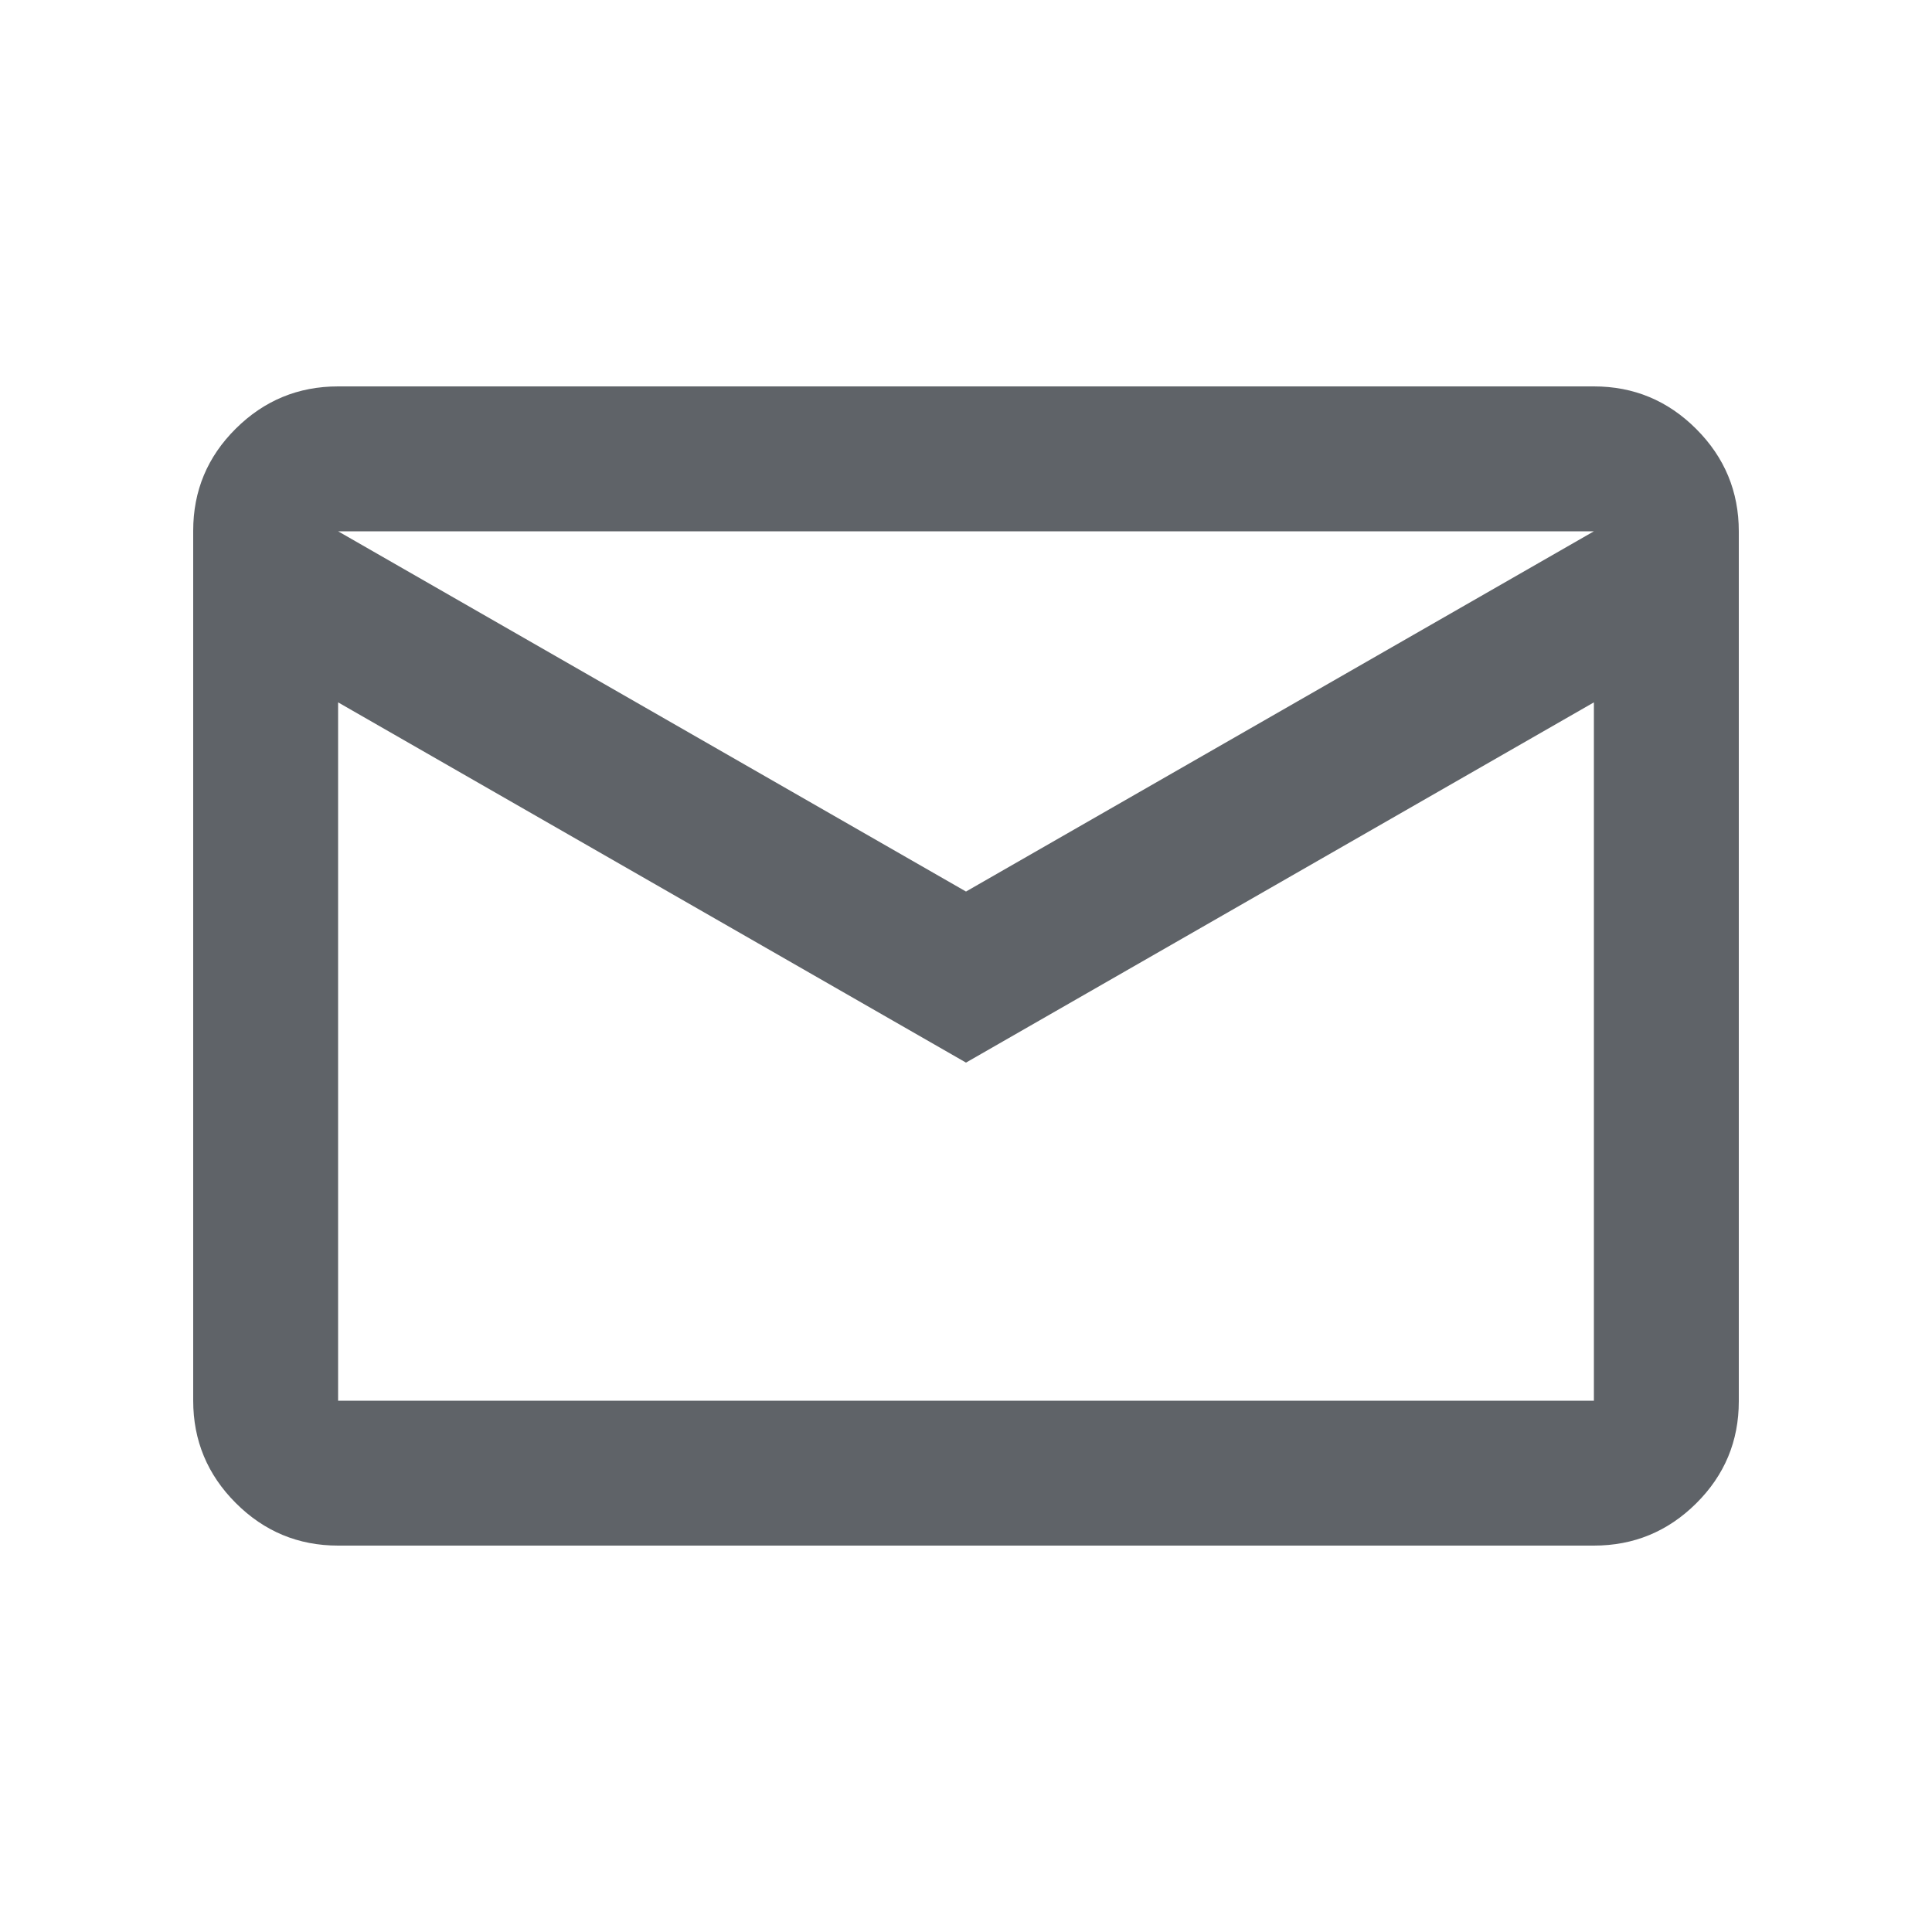
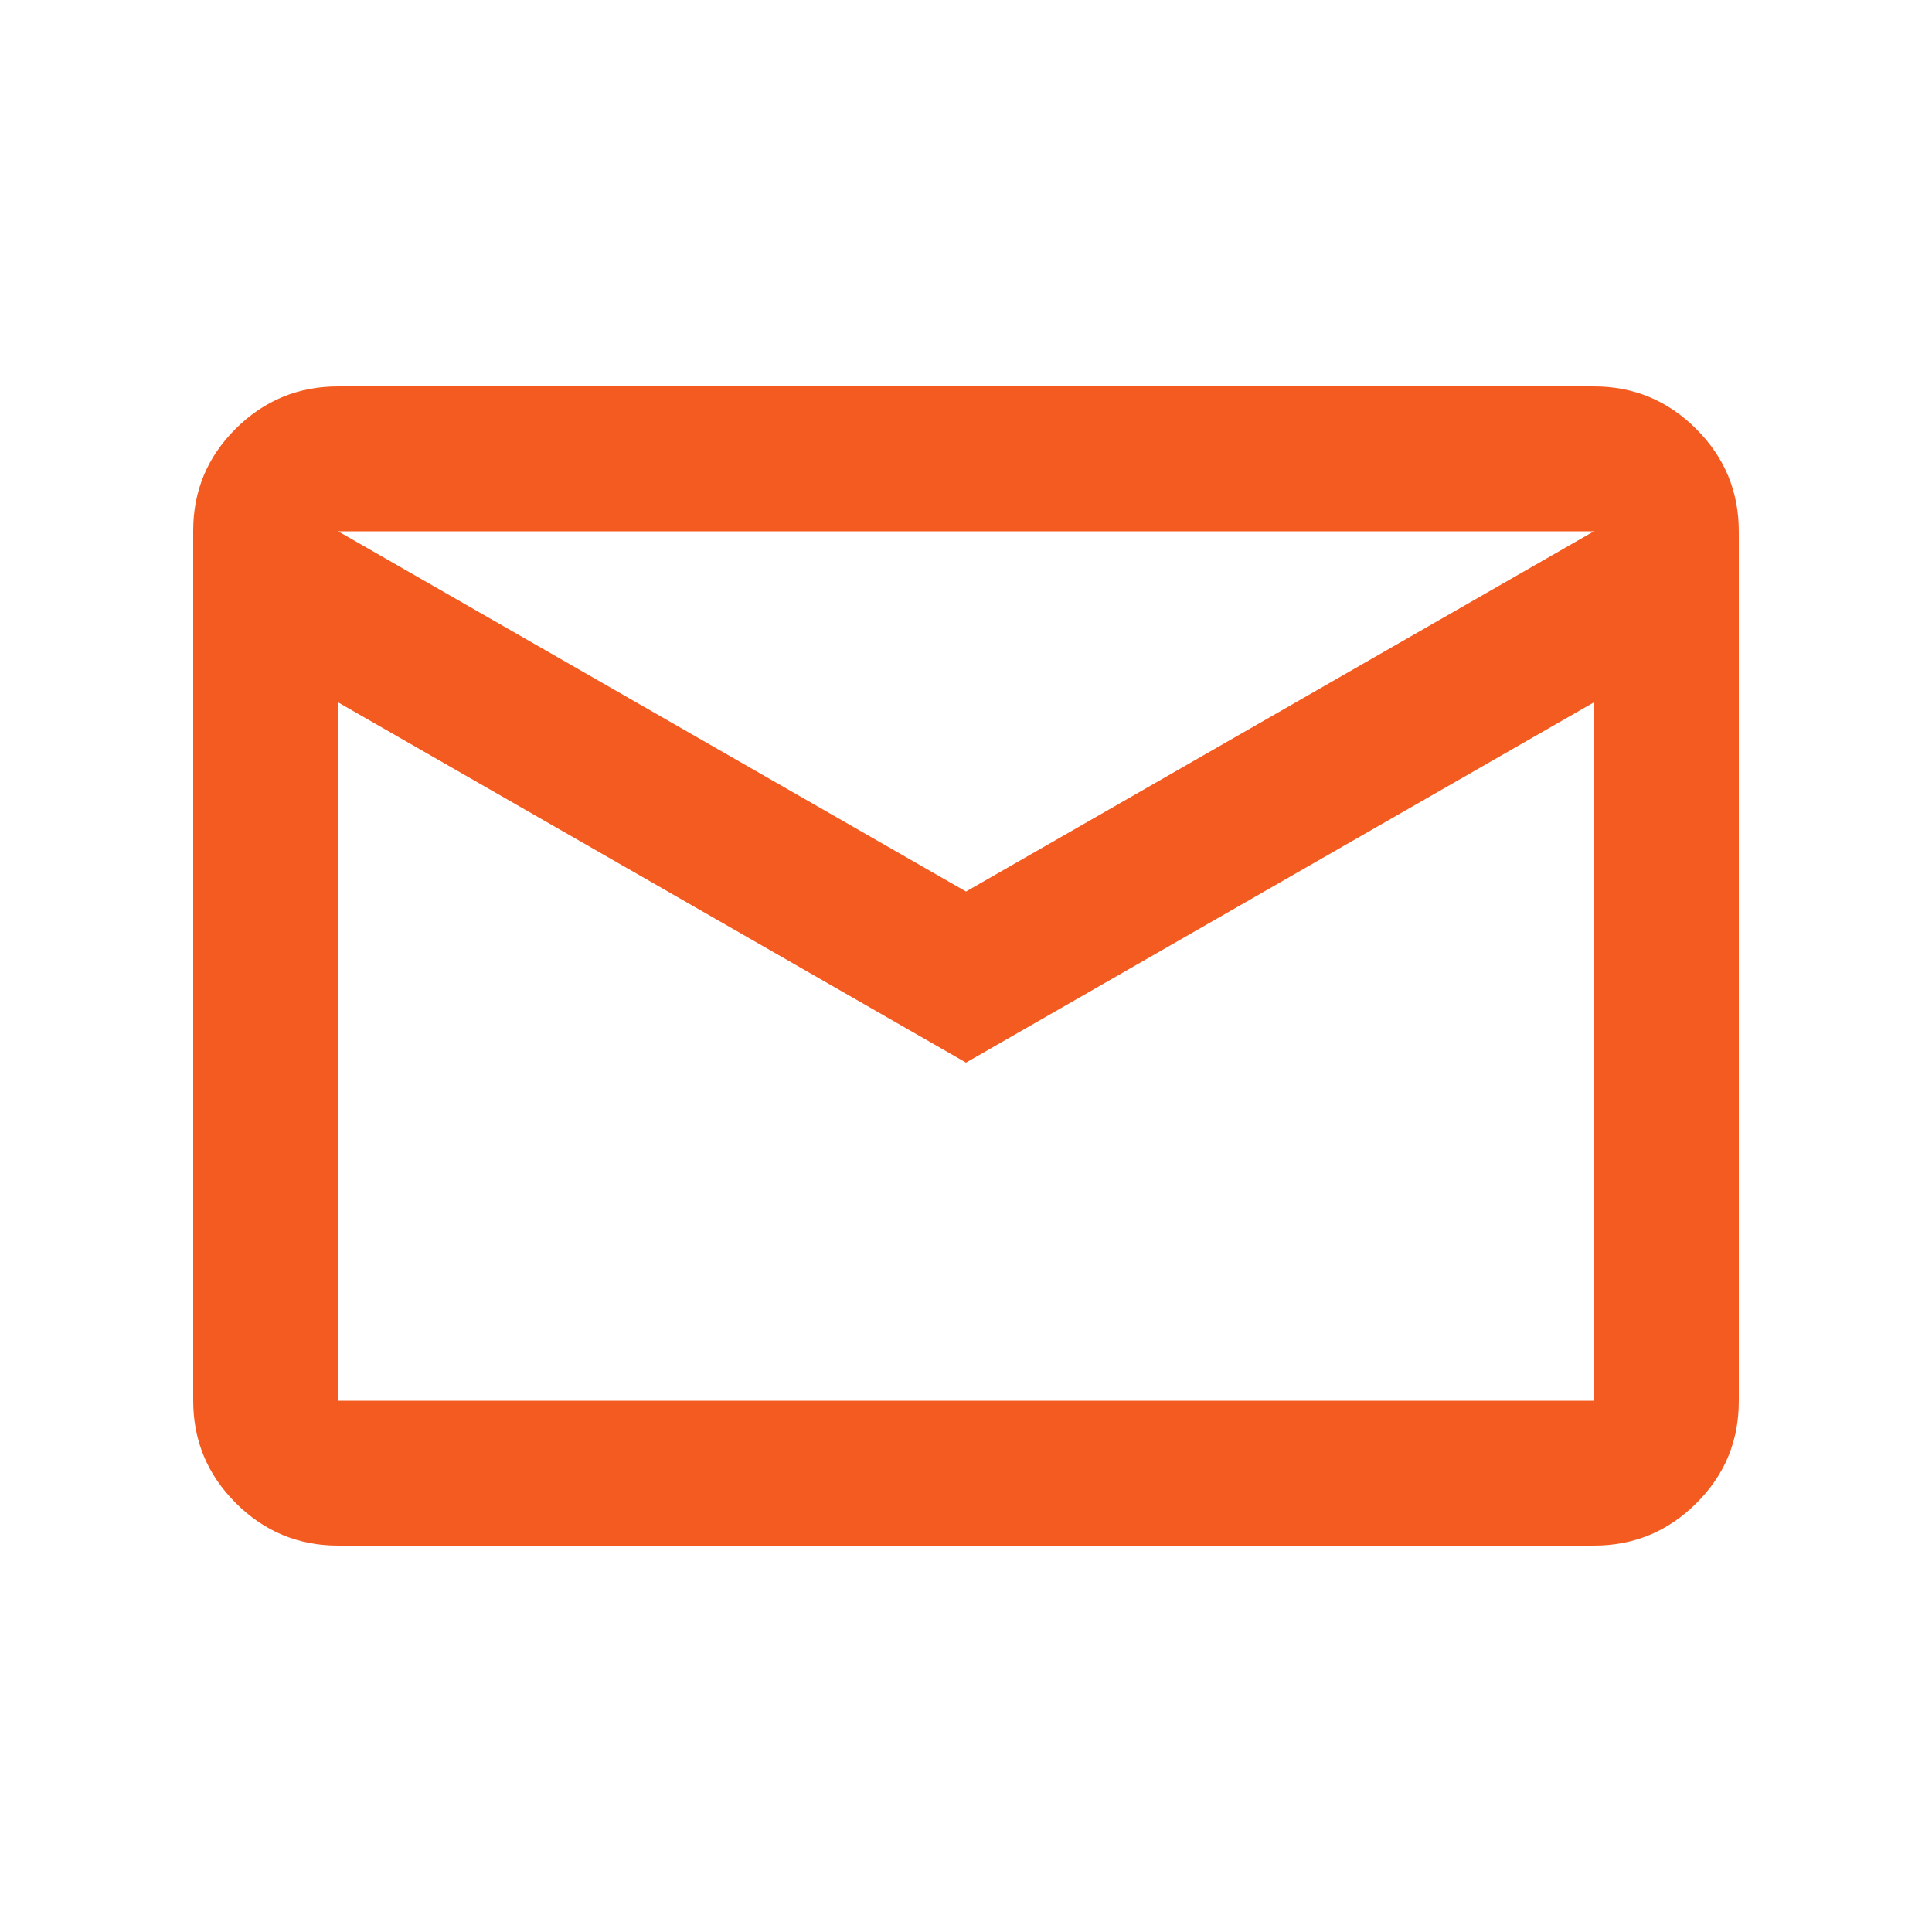
<svg xmlns="http://www.w3.org/2000/svg" height="20px" viewBox="0 -960 960 960" width="20px" fill="#5f6368">
-   <path d="M168-192q-29.7 0-50.85-21.16Q96-234.32 96-264.04v-432.24Q96-726 117.15-747T168-768h624q29.7 0 50.85 21.16Q864-725.68 864-695.96v432.24Q864-234 842.85-213T792-192H168Zm312-240L168-611v347h624v-347L480-432Zm0-85 312-179H168l312 179Zm-312-94v-85 432-347Z" />
+   <path d="M168-192q-29.7 0-50.85-21.16Q96-234.32 96-264.04v-432.24Q96-726 117.15-747T168-768h624q29.7 0 50.85 21.16Q864-725.68 864-695.96v432.24Q864-234 842.85-213T792-192H168Zm312-240L168-611v347h624v-347L480-432Zm0-85 312-179H168l312 179Zm-312-94v-85 432-347Z" fill="#F45B21" />
</svg>
